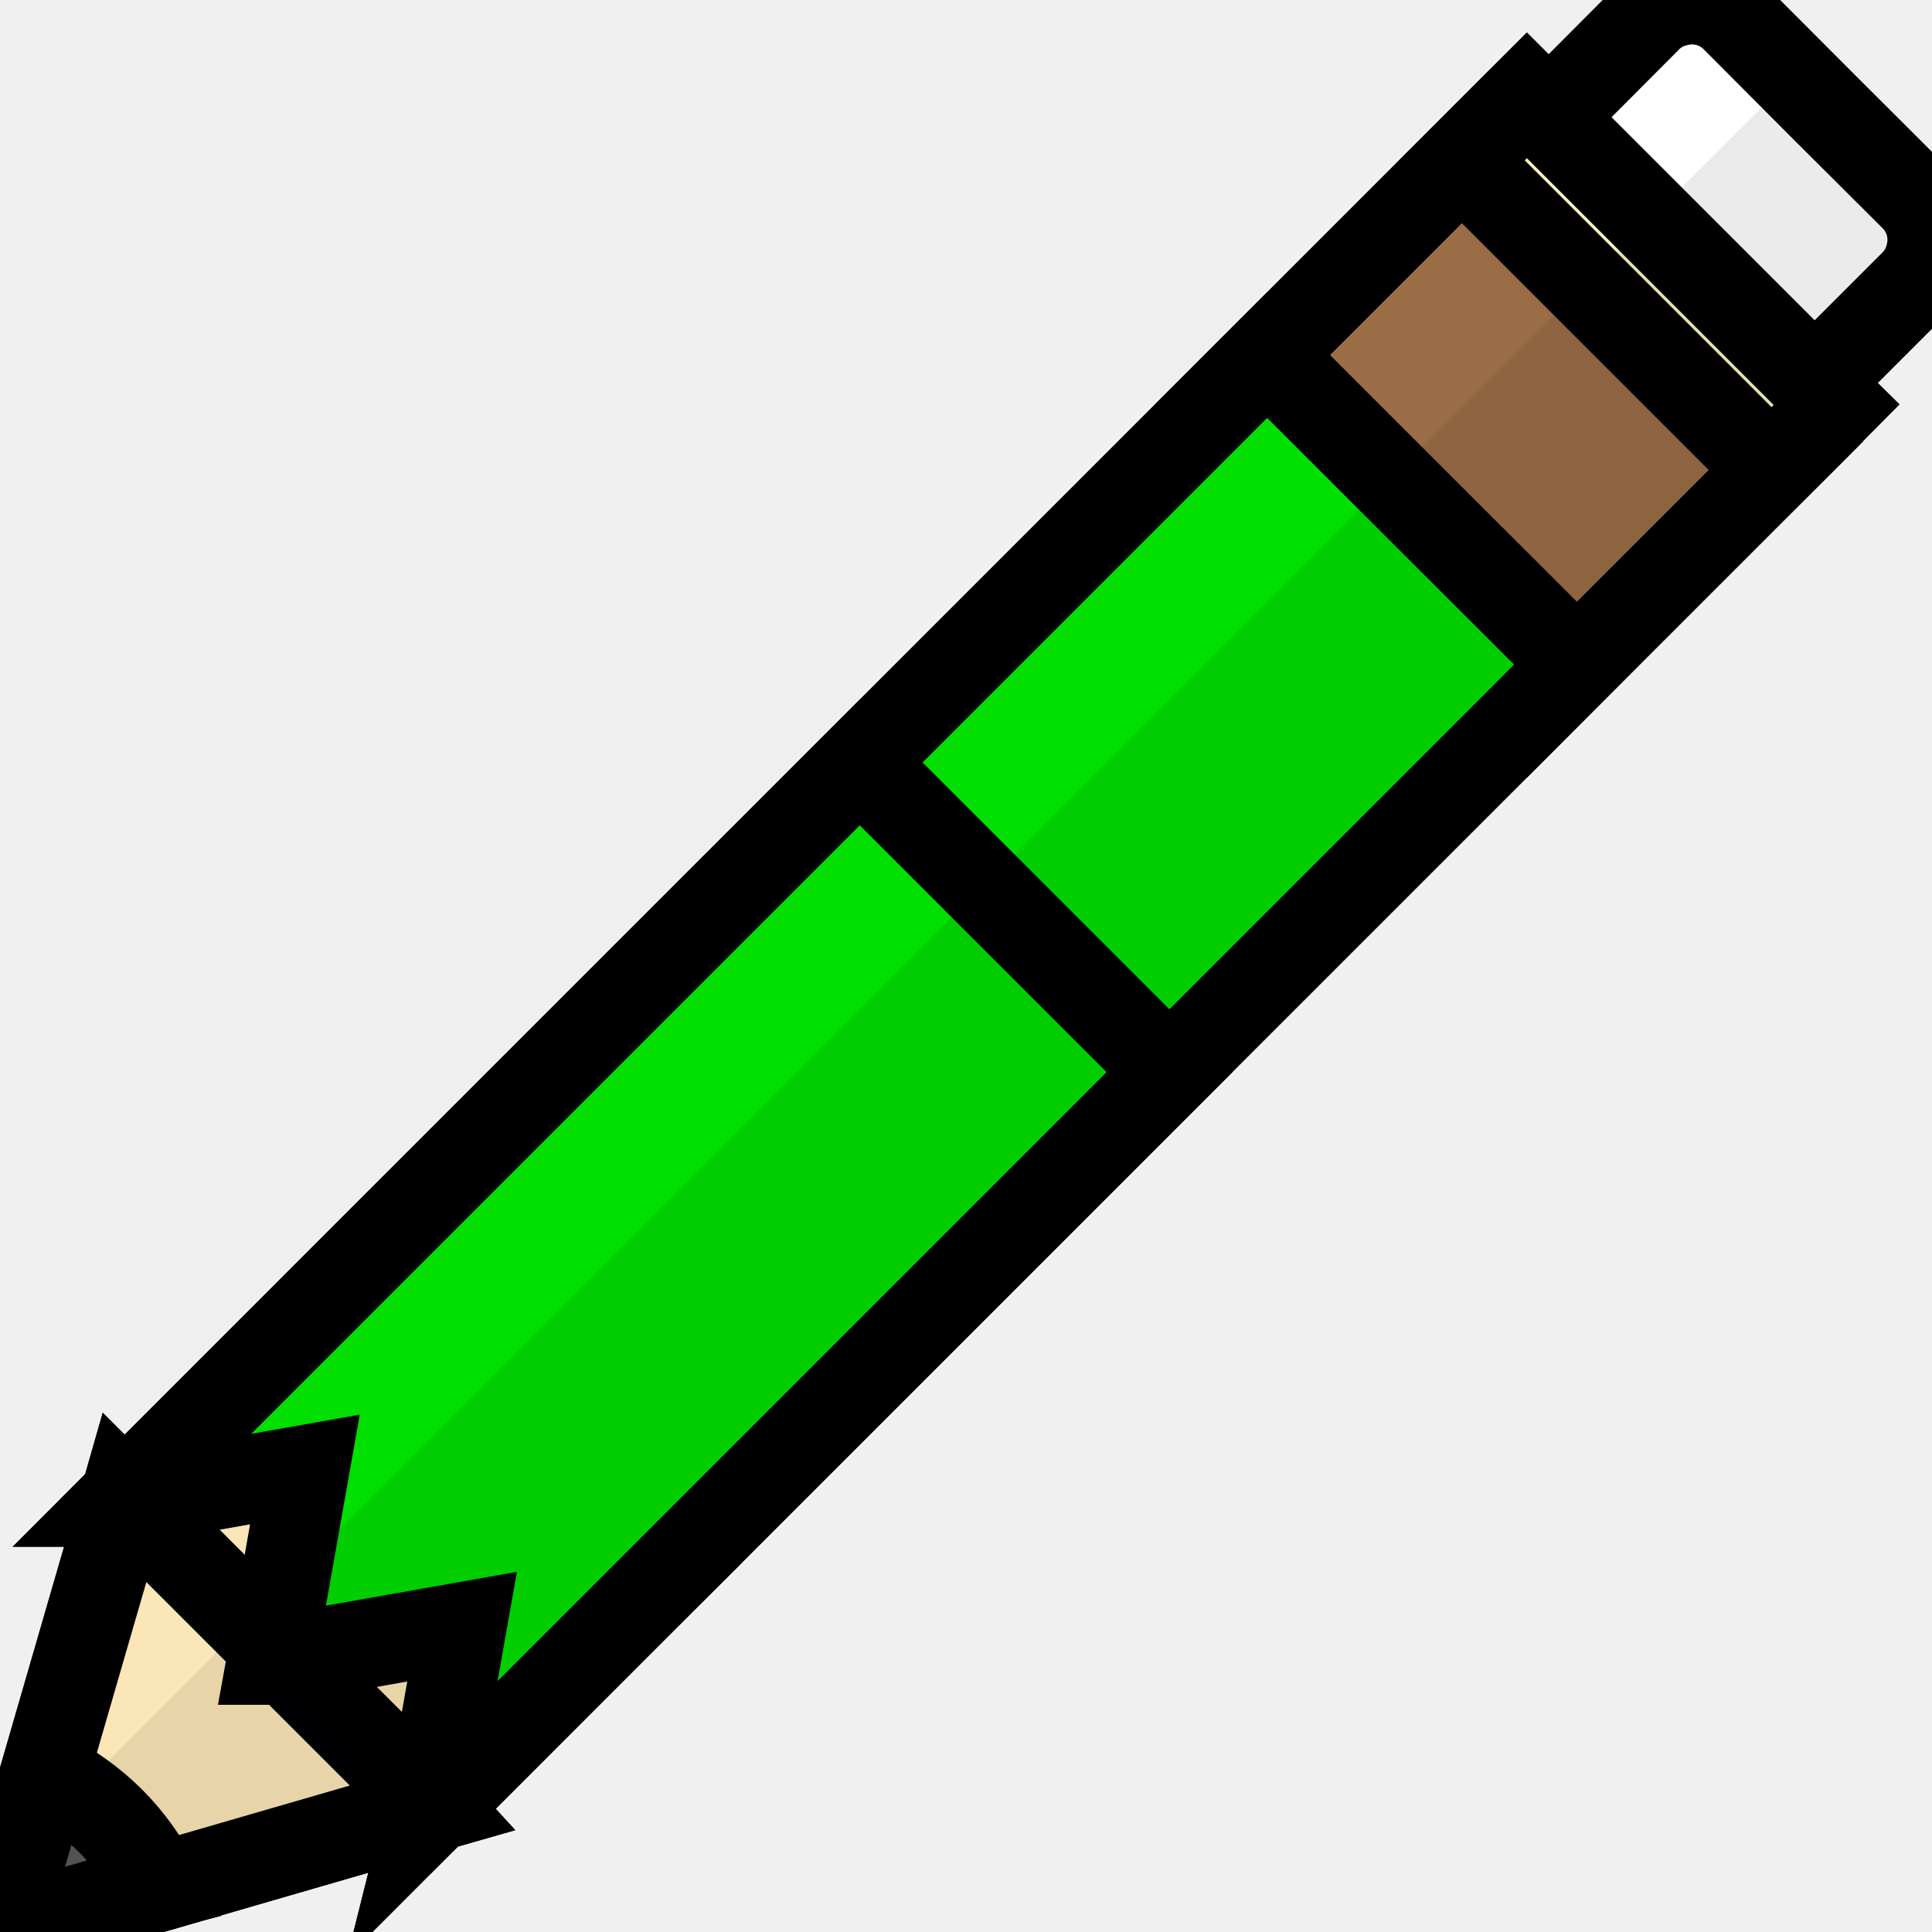
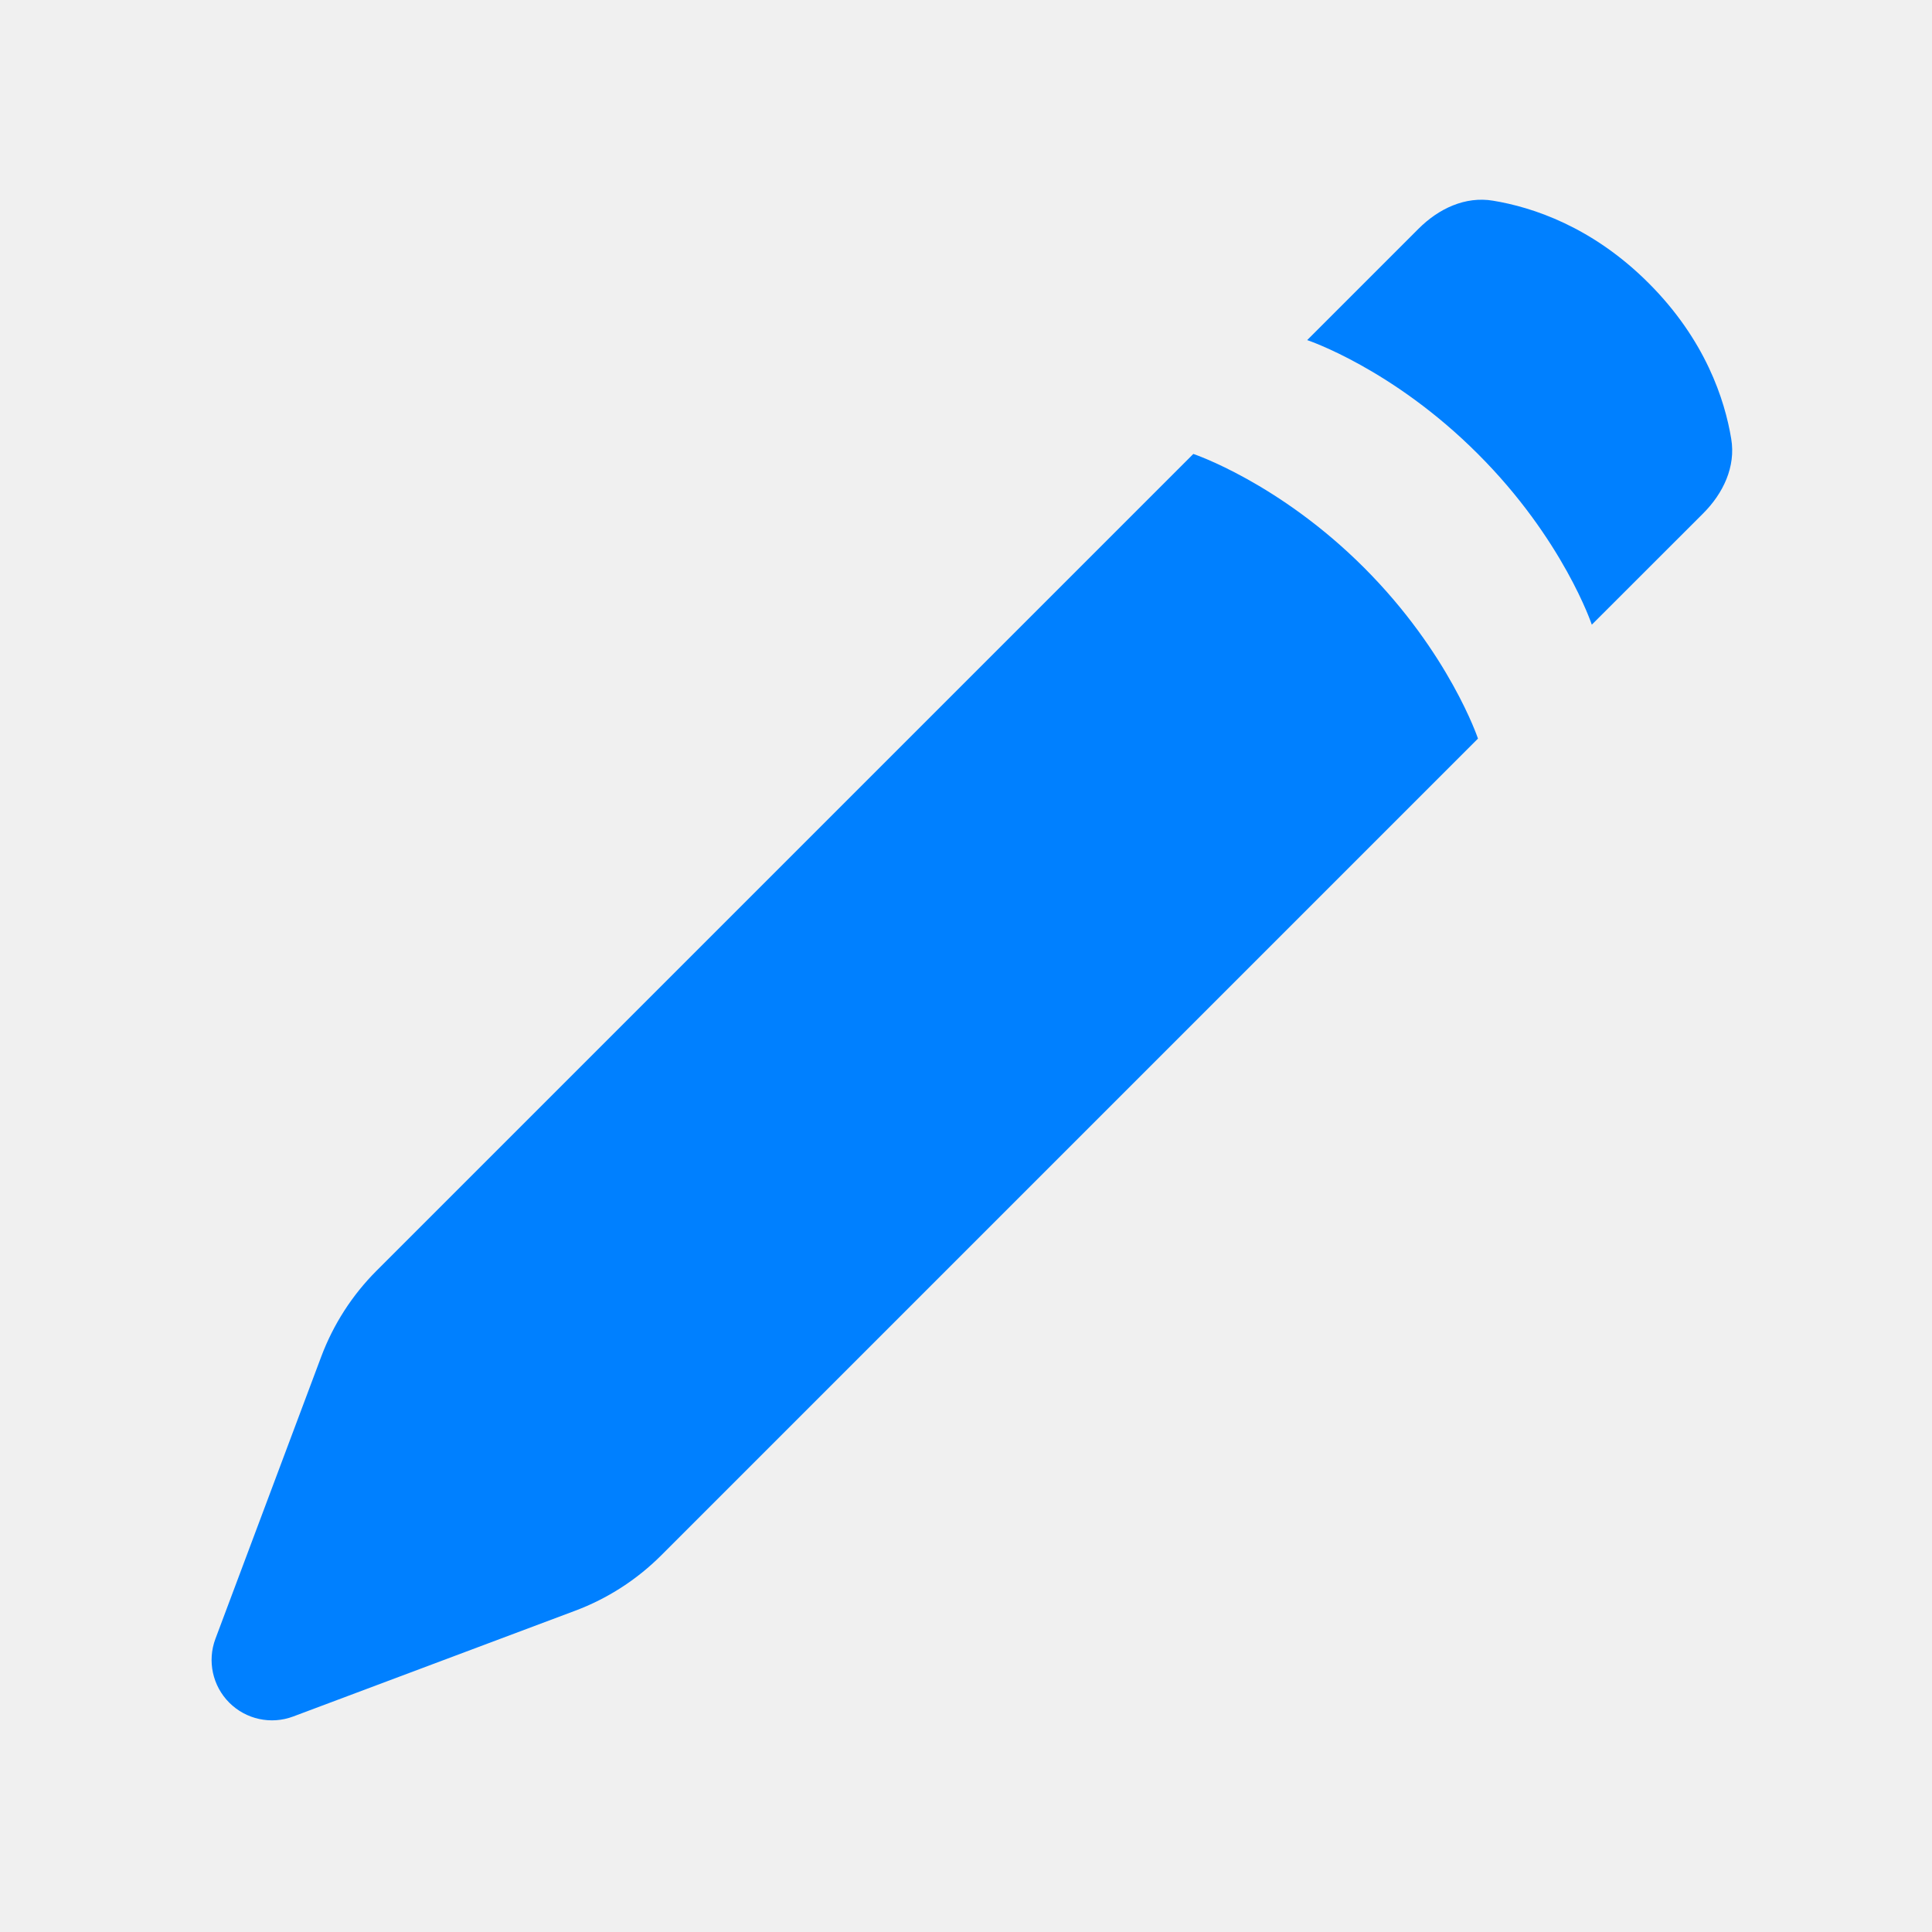
- <svg xmlns="http://www.w3.org/2000/svg" height="800px" width="800px" version="1.1" id="_x35_" viewBox="0 0 512 512" xml:space="preserve" fill="#000000" stroke="#000000" stroke-width="23.552">
+ <svg xmlns="http://www.w3.org/2000/svg" width="800px" height="800px" viewBox="0 0 24 24" fill="none">
  <g id="SVGRepo_bgCarrier" stroke-width="0" />
  <g id="SVGRepo_tracerCarrier" stroke-linecap="round" stroke-linejoin="round" />
  <g id="SVGRepo_iconCarrier">
-     <g>
-       <g>
-         <polygon style="fill:#FBE6B7;" points="180.006,414.017 171.785,422.16 115.097,478.926 115.019,478.926 113.923,480.023 113.844,479.945 113.375,479.474 113.297,479.474 73.6,439.701 72.895,439.074 72.19,438.29 32.494,398.671 31.867,398.046 97.95,331.961 " />
-         <path style="fill:#FFFFFF;" d="M511.439,67.631c-0.627,2.739-2.036,5.402-4.15,7.516l-35.938,35.937l-7.673,7.673l-4.15,4.15 c-6.264,6.264-16.599,6.264-22.941,0l-23.724-23.724L389.06,75.38c-6.342-6.341-6.342-16.676,0-22.941l4.15-4.15l7.673-7.673 l9.552-9.552L436.743,4.68c2.114-2.114,4.776-3.525,7.595-4.15c5.324-1.409,11.275,0,15.425,4.15l23.724,23.803l23.802,23.722 C511.439,56.355,512.848,62.305,511.439,67.631z" />
-         <polygon style="fill:#9B6D46;" points="477.145,116.88 404.72,189.306 363.692,148.276 322.664,107.248 395.089,34.823 471.351,111.085 " />
-         <polygon style="fill:#FBF3BD;" points="486.697,107.248 477.145,116.88 469.472,124.473 463.678,118.757 393.21,48.29 387.416,42.498 404.641,25.271 480.903,101.533 " />
-         <polygon style="fill:#00df00;" points="417.874,176.072 404.72,189.306 309.901,284.123 180.006,414.017 171.785,422.16 130.835,381.134 89.808,340.105 97.95,331.961 227.845,202.067 322.664,107.248 335.818,94.095 376.846,135.122 " />
-         <path style="fill:#FBE6B7;" d="M115.019,478.926l-1.096,0.314l-0.548,0.235h-0.078l-72.112,20.907 c-0.078-0.157-0.157-0.237-0.157-0.392c-3.132-6.029-7.125-11.745-12.214-16.835c-5.089-5.089-10.805-9.16-16.912-12.215 c-0.078-0.076-0.235-0.076-0.313-0.157l20.906-72.112l0.235-0.703l0.314-1.097l0.861,0.862L74.07,437.9l1.488,1.487l38.601,38.6 L115.019,478.926z" />
-         <path style="fill:#595A59;" d="M41.654,499.833l-0.626,0.157l-0.078,0.078l-26.543,7.751L0,511.969l4.15-14.407l7.751-26.622 l0.235-0.703c6.186,3.131,12.058,7.203,17.226,12.372C34.529,487.775,38.601,493.647,41.654,499.833z" />
-         <polygon style="fill:#00df00;" points="309.901,284.123 180.006,414.017 115.097,478.926 113.766,480.258 113.844,479.945 113.923,479.239 114.158,477.987 122.457,431.087 75.557,439.387 73.6,439.701 71.955,440.012 71.877,440.012 72.19,438.29 72.504,436.333 80.803,389.432 33.903,397.732 32.728,397.968 31.945,398.124 31.789,398.124 97.95,331.961 227.845,202.067 " />
-       </g>
-       <g>
-         <polygon style="fill:#FBE6B7;" points="180.006,414.017 171.785,422.16 115.097,478.926 115.019,478.926 113.923,480.023 113.844,479.945 113.375,479.474 113.297,479.474 73.6,439.701 72.895,439.074 72.19,438.29 32.494,398.671 31.867,398.046 97.95,331.961 " />
-         <path style="fill:#FFFFFF;" d="M511.439,67.631c-0.627,2.739-2.036,5.402-4.15,7.516l-35.938,35.937l-7.673,7.673l-4.15,4.15 c-6.264,6.264-16.599,6.264-22.941,0l-23.724-23.724L389.06,75.38c-6.342-6.341-6.342-16.676,0-22.941l4.15-4.15l7.673-7.673 l9.552-9.552L436.743,4.68c2.114-2.114,4.776-3.525,7.595-4.15c5.324-1.409,11.275,0,15.425,4.15l23.724,23.803l23.802,23.722 C511.439,56.355,512.848,62.305,511.439,67.631z" />
-         <polygon style="fill:#9B6D46;" points="477.145,116.88 404.72,189.306 363.692,148.276 322.664,107.248 395.089,34.823 471.351,111.085 " />
-         <polygon style="fill:#FBF3BD;" points="486.697,107.248 477.145,116.88 469.472,124.473 463.678,118.757 393.21,48.29 387.416,42.498 404.641,25.271 480.903,101.533 " />
-         <polygon style="fill:#00df00;" points="417.874,176.072 404.72,189.306 309.901,284.123 180.006,414.017 171.785,422.16 130.835,381.134 89.808,340.105 97.95,331.961 227.845,202.067 322.664,107.248 335.818,94.095 376.846,135.122 " />
-         <path style="fill:#FBE6B7;" d="M115.019,478.926l-1.096,0.314l-0.548,0.235h-0.078l-72.112,20.907 c-0.078-0.157-0.157-0.237-0.157-0.392c-3.132-6.029-7.125-11.745-12.214-16.835c-5.089-5.089-10.805-9.16-16.912-12.215 c-0.078-0.076-0.235-0.076-0.313-0.157l20.906-72.112l0.235-0.703l0.314-1.097l0.861,0.862L74.07,437.9l1.488,1.487l38.601,38.6 L115.019,478.926z" />
-         <path style="fill:#595A59;" d="M41.654,499.833l-0.626,0.157l-0.078,0.078l-26.543,7.751L0,511.969l4.15-14.407l7.751-26.622 l0.235-0.703c6.186,3.131,12.058,7.203,17.226,12.372C34.529,487.775,38.601,493.647,41.654,499.833z" />
-         <polygon style="fill:#00df00;" points="309.901,284.123 180.006,414.017 115.097,478.926 113.766,480.258 113.844,479.945 113.923,479.239 114.158,477.987 122.457,431.087 75.557,439.387 73.6,439.701 71.955,440.012 71.877,440.012 72.19,438.29 72.504,436.333 80.803,389.432 33.903,397.732 32.728,397.968 31.945,398.124 31.789,398.124 97.95,331.961 227.845,202.067 " />
-       </g>
-       <path style="opacity:0.08;fill:#040000;" d="M480.94,101.506l26.324-26.324c6.315-6.315,6.314-16.646,0-22.961L483.5,28.457 L0.016,511.941l40.964-11.888c0.056,0.11,0.124,0.215,0.178,0.325l72.172-20.943l0.49,0.49l-0.056,0.317l0.187-0.187l57.868-57.868 l8.176-8.176l129.927-129.927l94.799-94.799l13.182-13.182l51.598-51.598l7.613-7.613l9.608-9.608L480.94,101.506z" />
-     </g>
+     <path fill-rule="evenodd" clip-rule="evenodd" d="m3.99 16.854-1.314 3.504a.75.75 0 0 0 .966.965l3.503-1.314a3 3 0 0 0 1.068-.687L18.36 9.175s-.354-1.061-1.414-2.122c-1.06-1.06-2.122-1.414-2.122-1.414L4.677 15.786a3 3 0 0 0-.687 1.068zm12.249-12.63 1.383-1.383c.248-.248.579-.406.925-.348.487.08 1.232.322 1.934 1.025.703.703.945 1.447 1.025 1.934.058.346-.1.677-.348.925L19.774 7.76s-.353-1.06-1.414-2.12c-1.06-1.062-2.121-1.415-2.121-1.415z" fill="#0080ff" />
  </g>
</svg>
